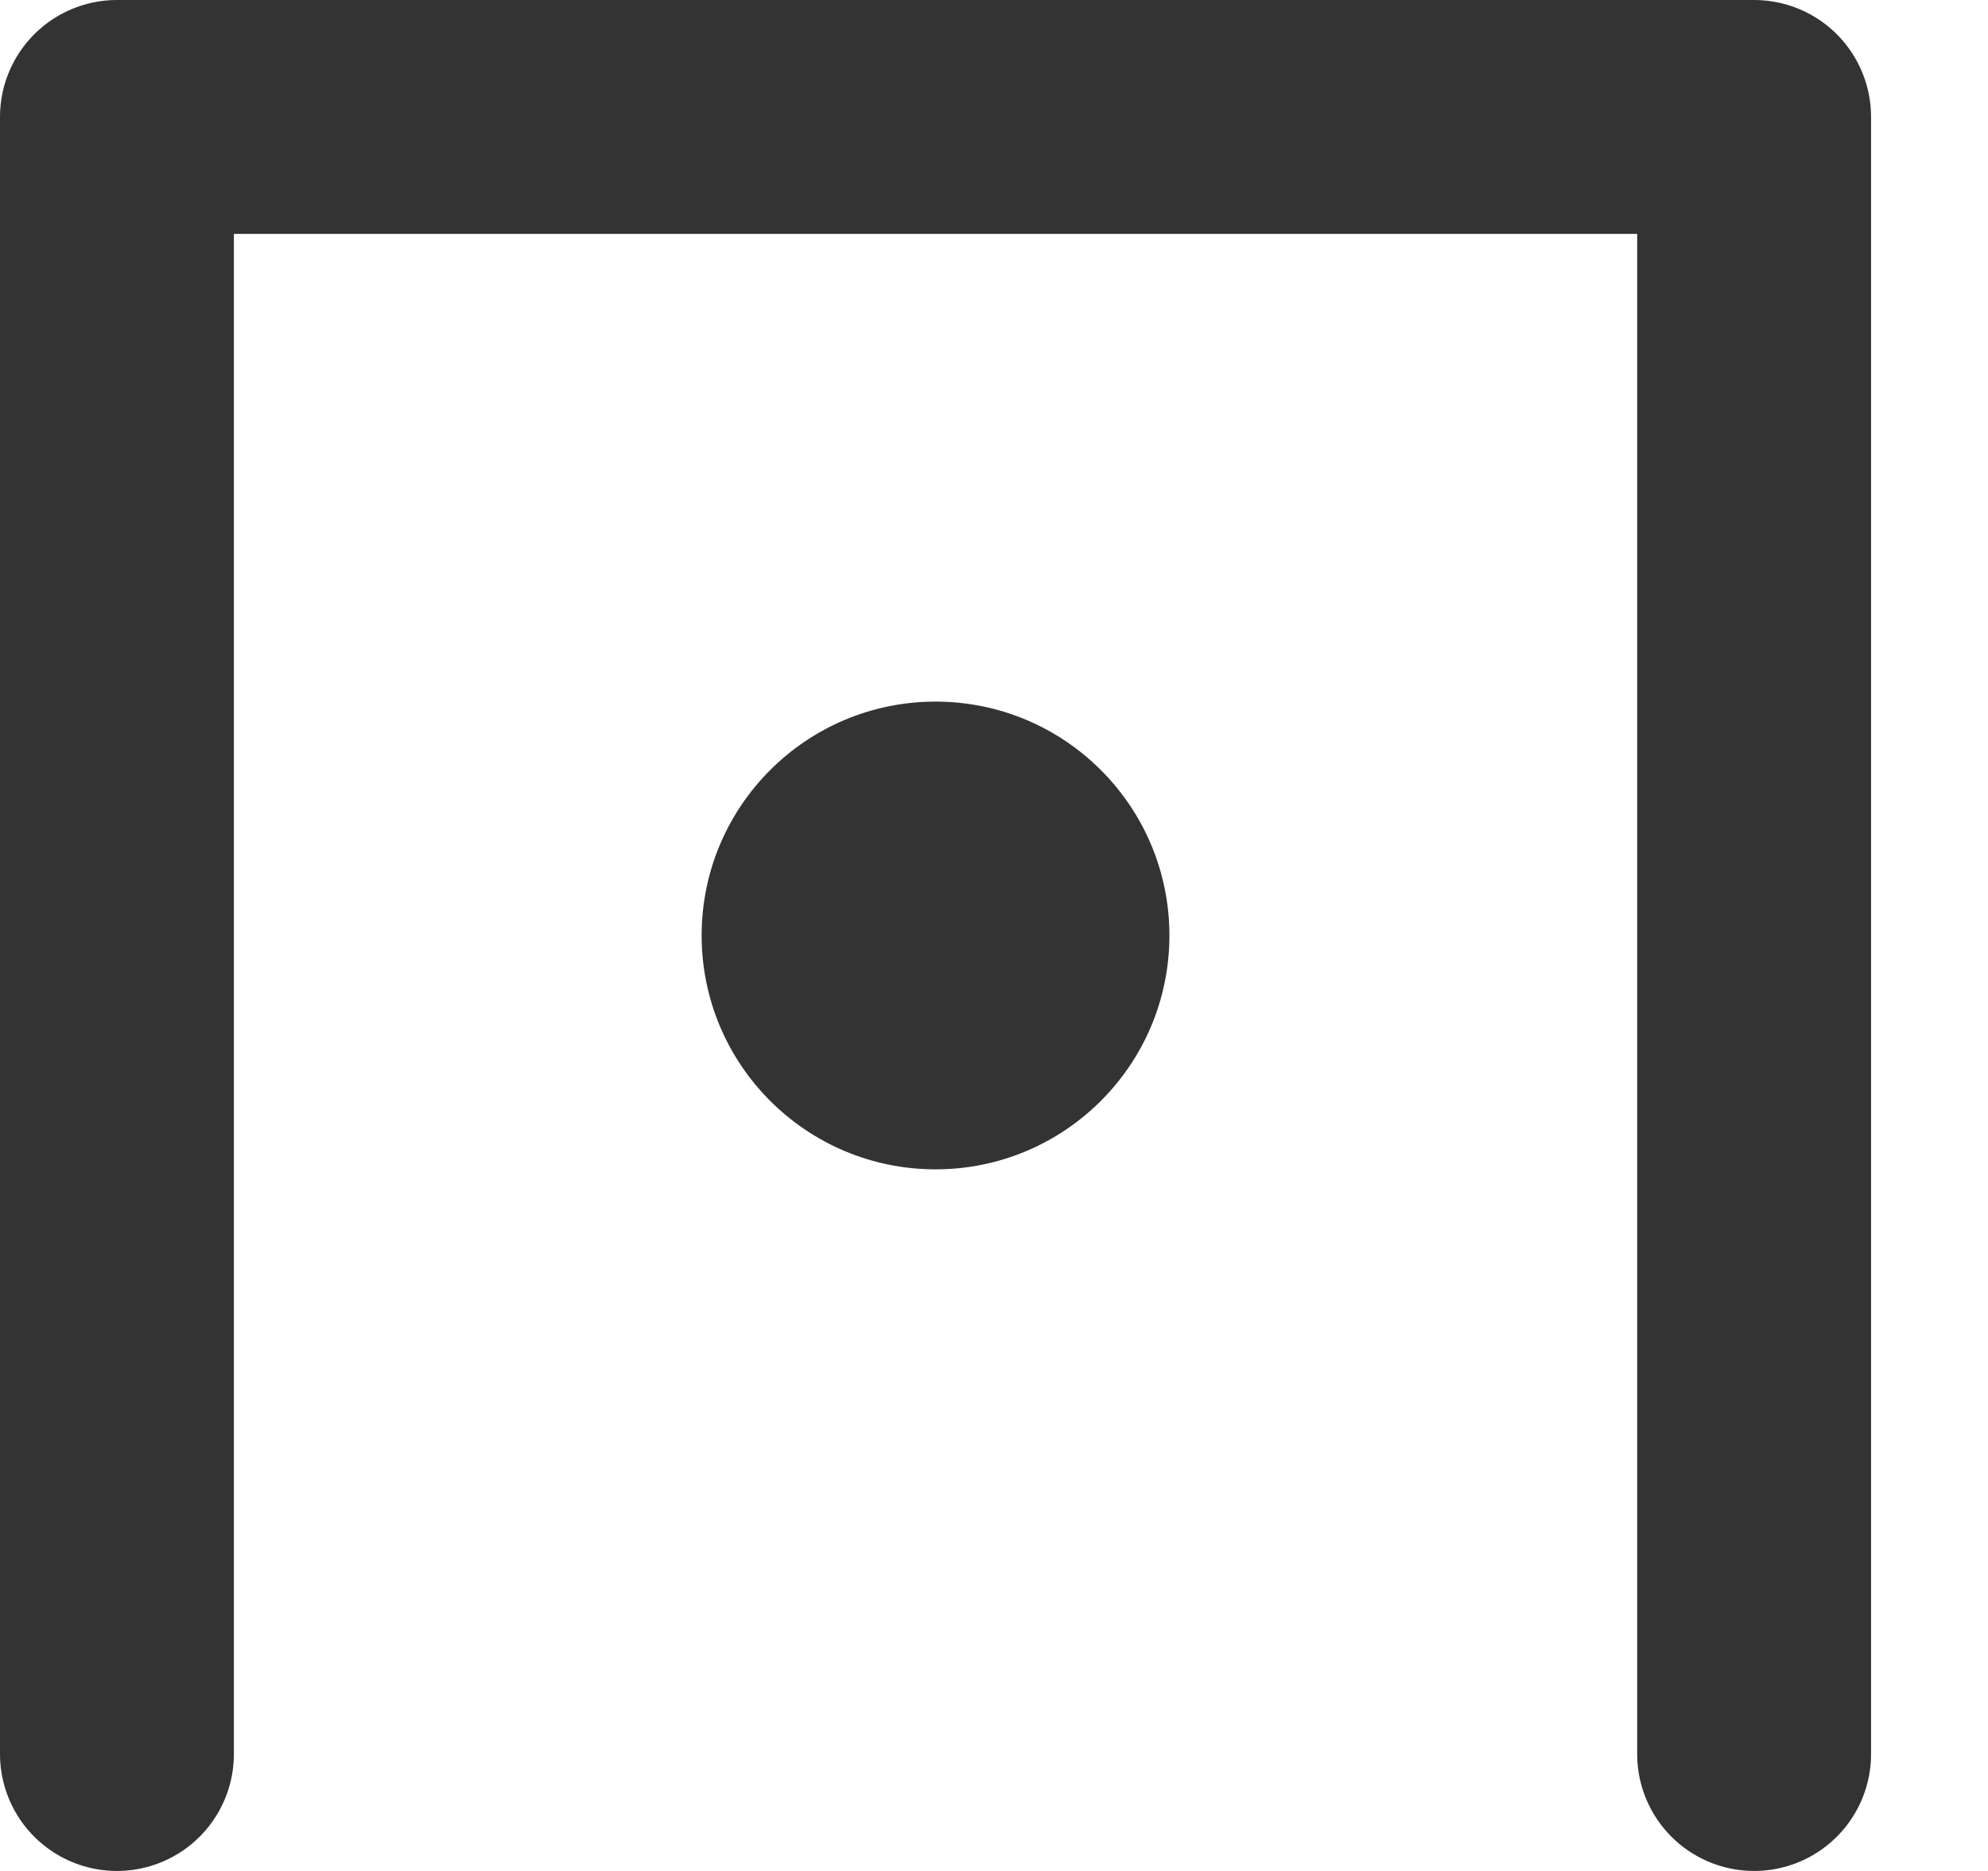
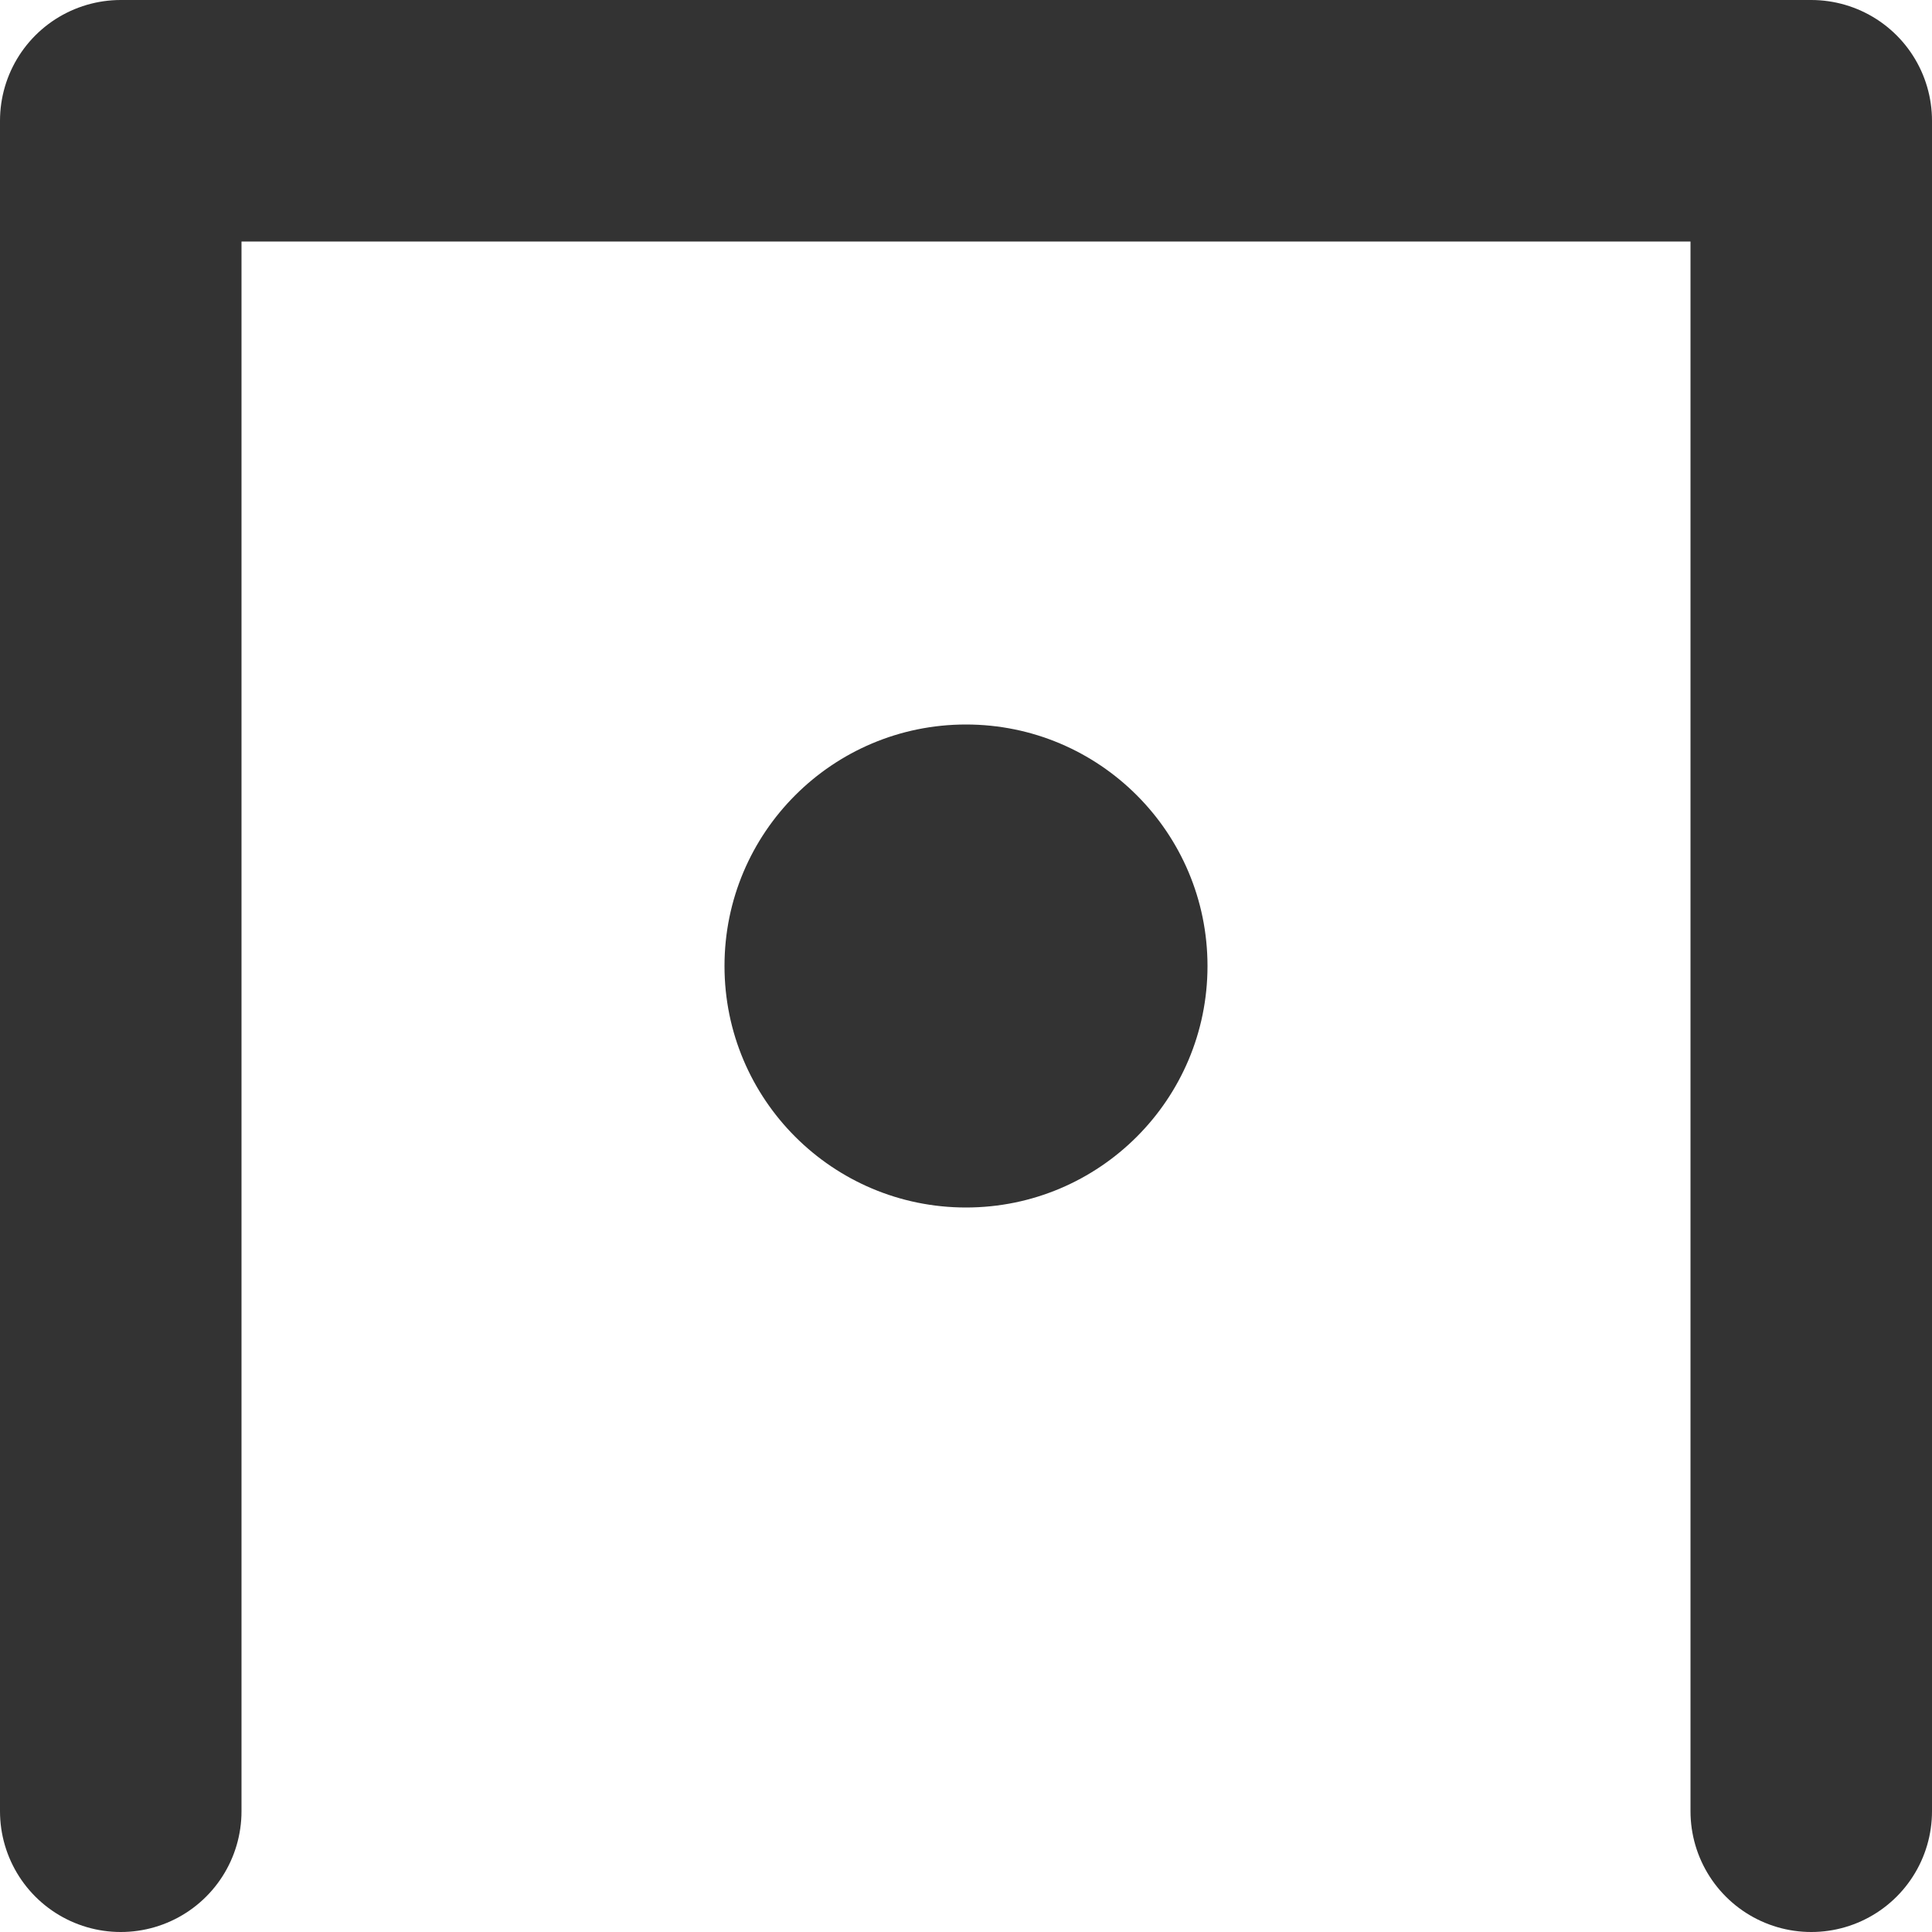
- <svg xmlns="http://www.w3.org/2000/svg" width="17" height="16" viewBox="0 0 17 16" fill="none">
+ <svg xmlns="http://www.w3.org/2000/svg" width="16" height="16" viewBox="0 0 16 16" fill="none">
  <path d="M15 15L15 1L1 1L1 15" stroke="#333333" stroke-width="2" stroke-linecap="round" stroke-linejoin="round" />
  <circle cx="8" cy="8" r="2" fill="#333333" />
</svg>
